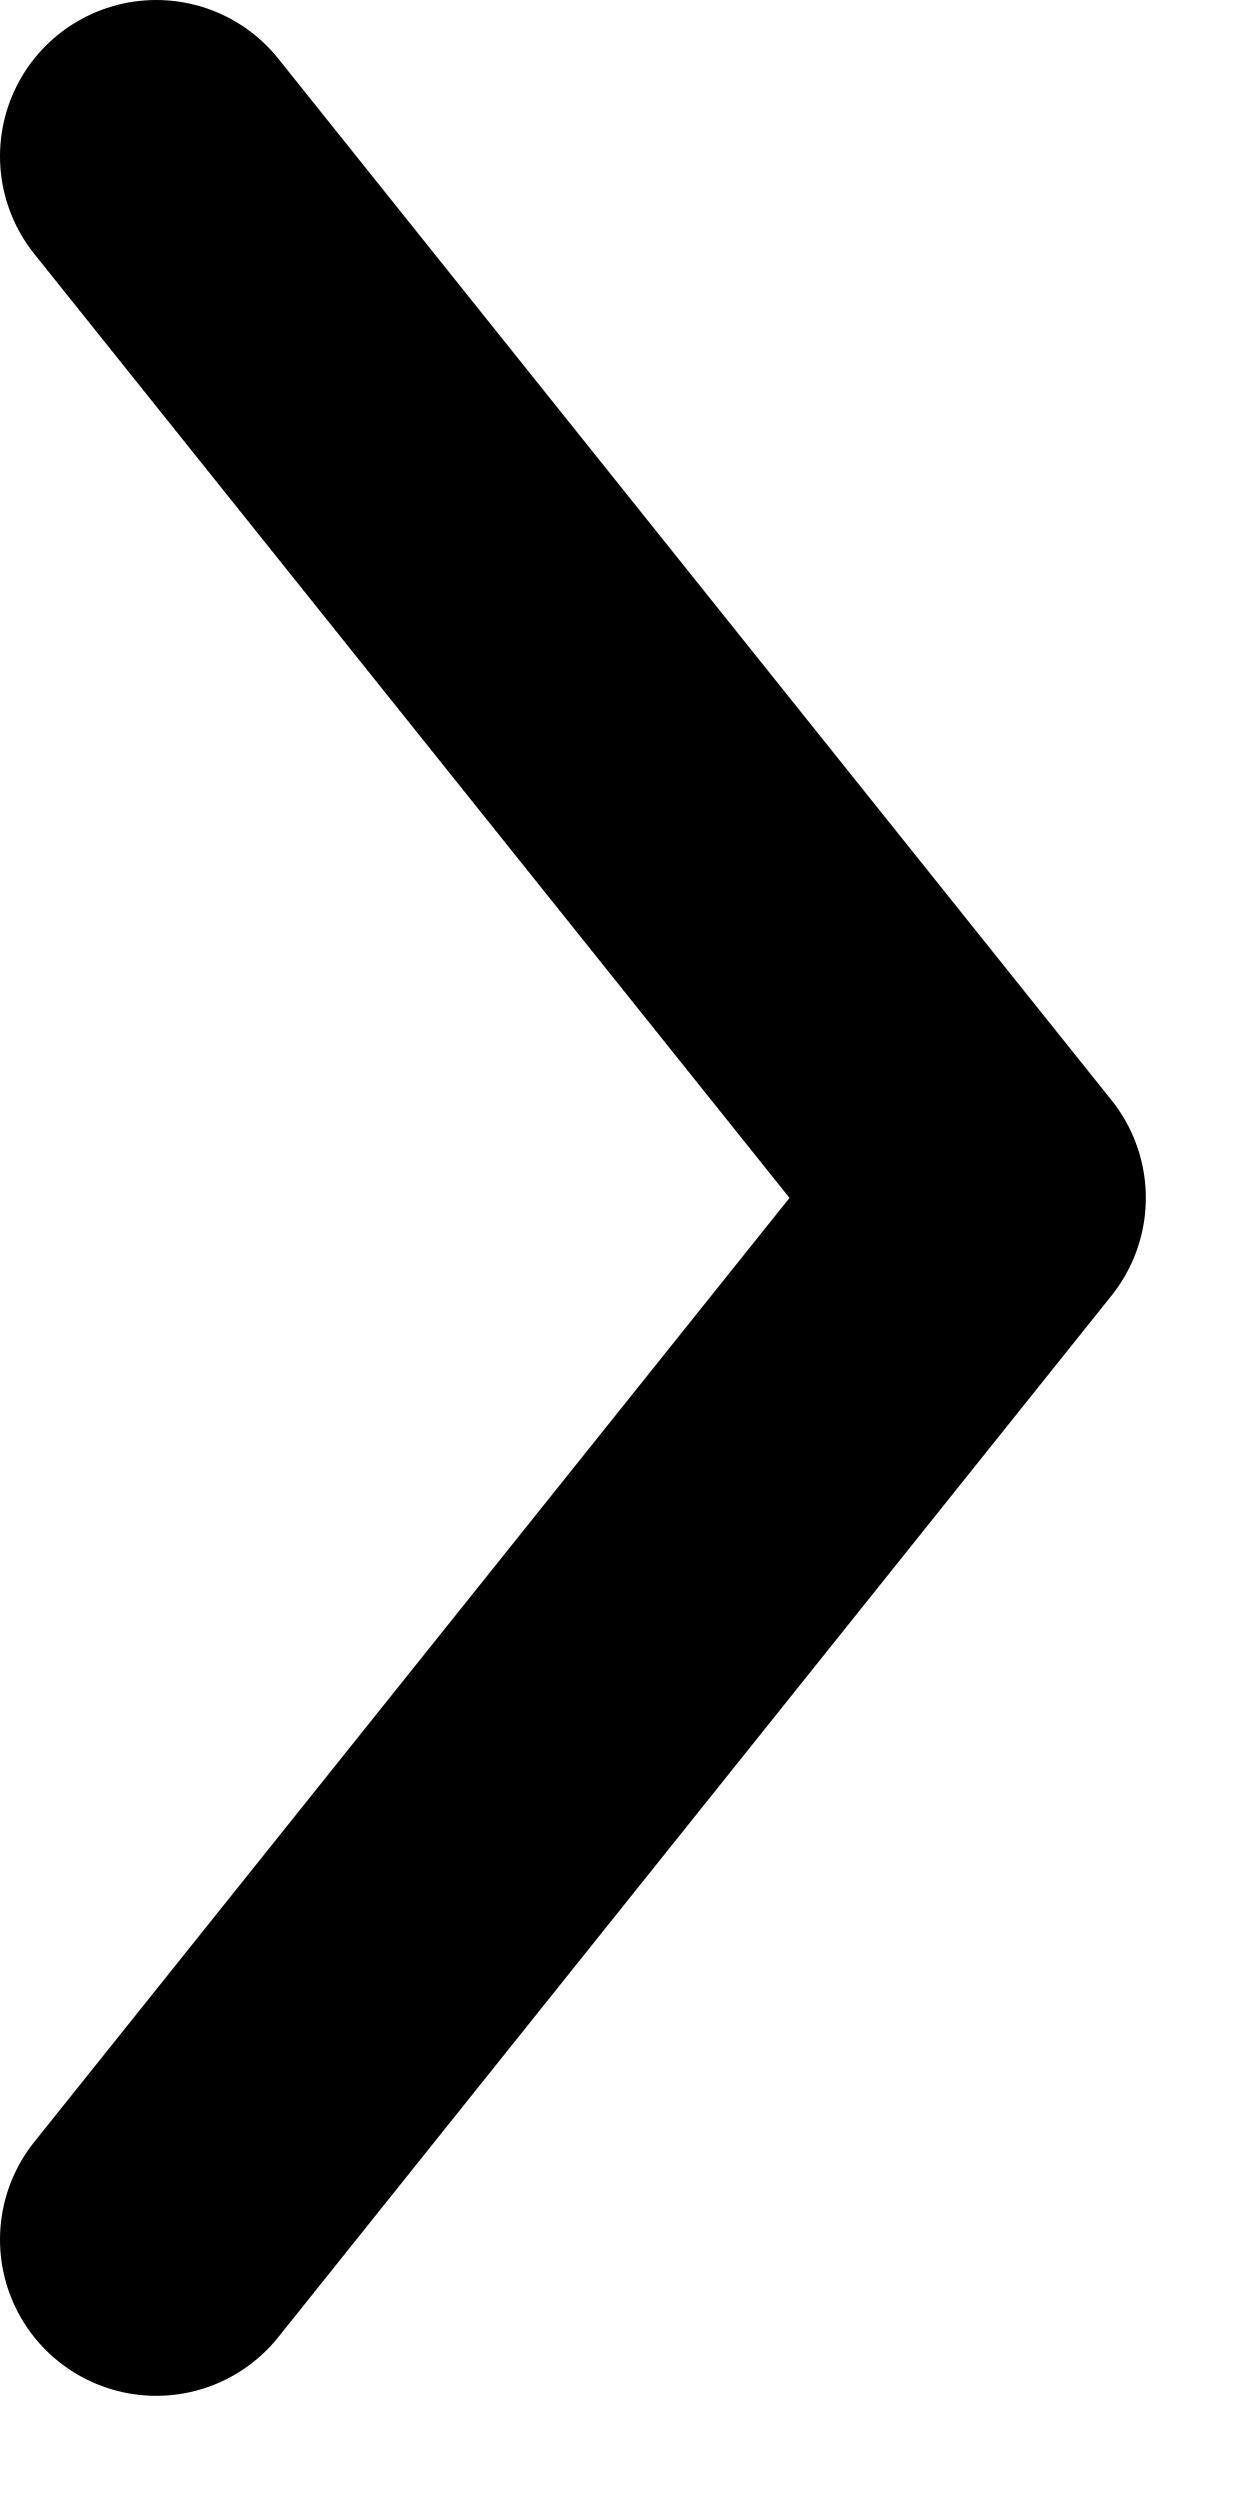
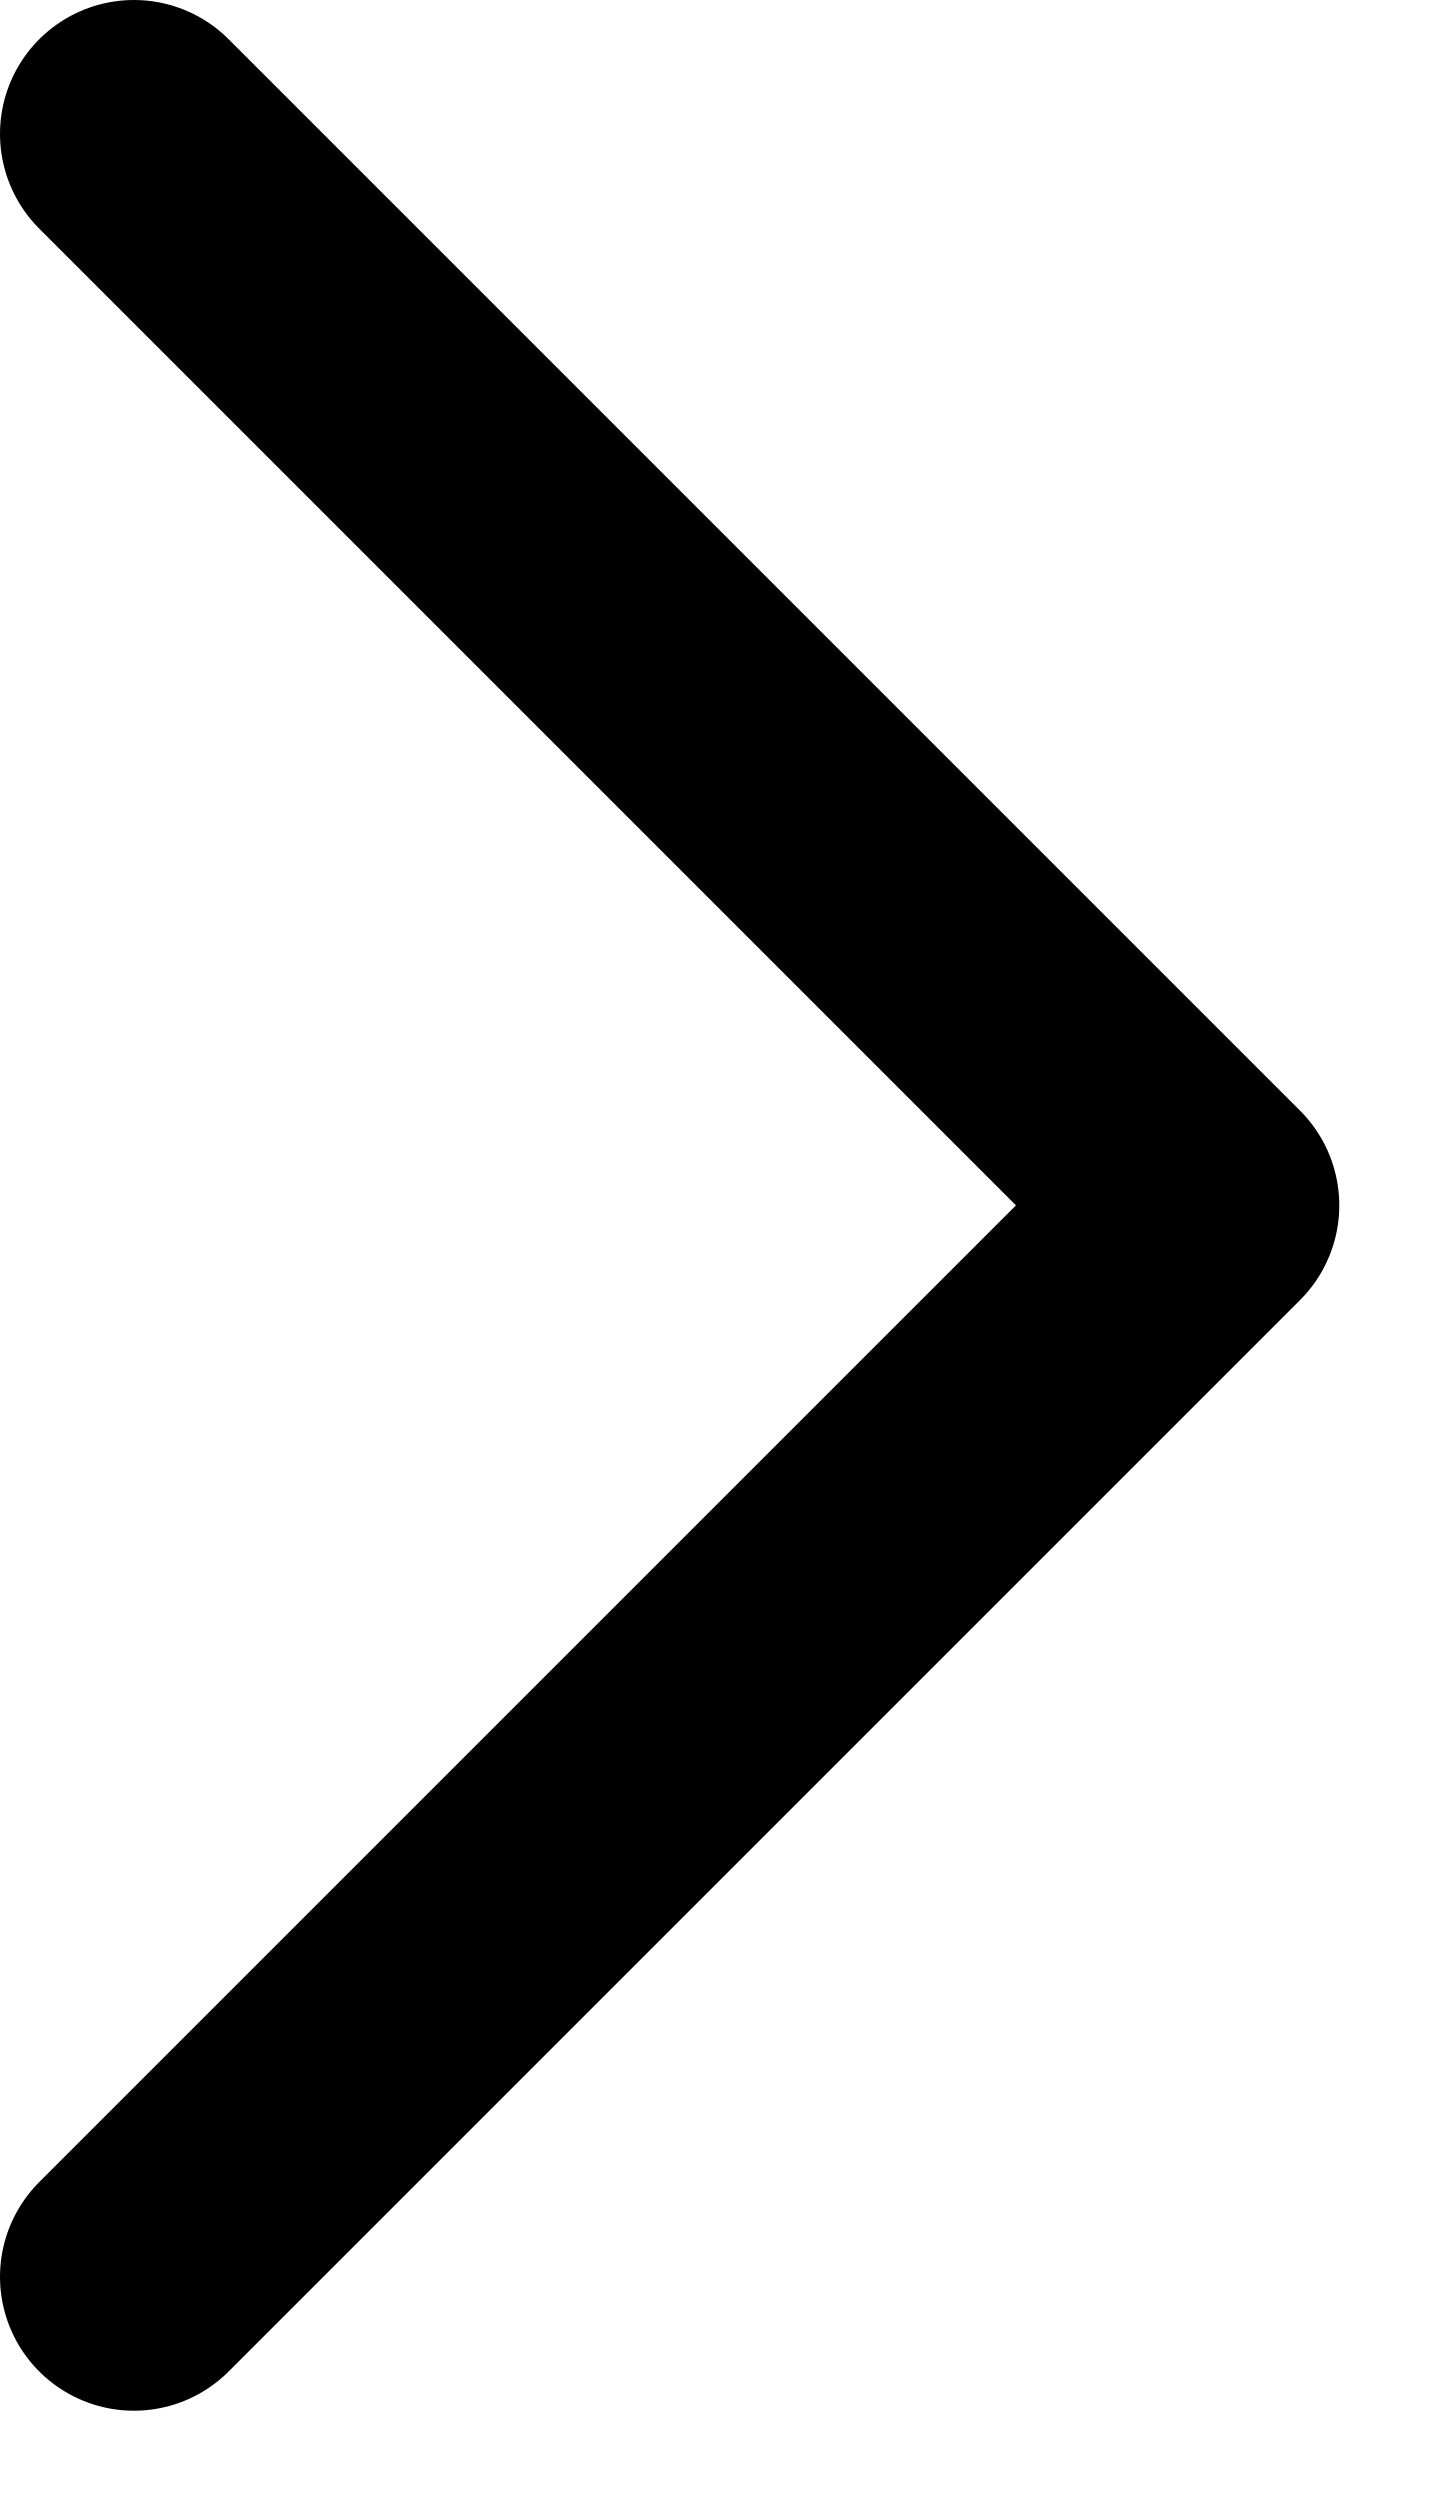
- <svg xmlns="http://www.w3.org/2000/svg" viewBox="0 0 6 12" fill="none">
-   <path d="M0.75 0.75L4.75 5.75L0.75 10.75" stroke="currentColor" stroke-width="1.5" stroke-linecap="round" stroke-linejoin="round" />
+ <svg xmlns="http://www.w3.org/2000/svg" viewBox="0 0 4 7" fill="none">
+   <path d="M0.375 0.375L3.375 3.375L0.375 6.375" stroke="currentColor" stroke-width="0.75" stroke-linecap="round" stroke-linejoin="round" />
</svg>
